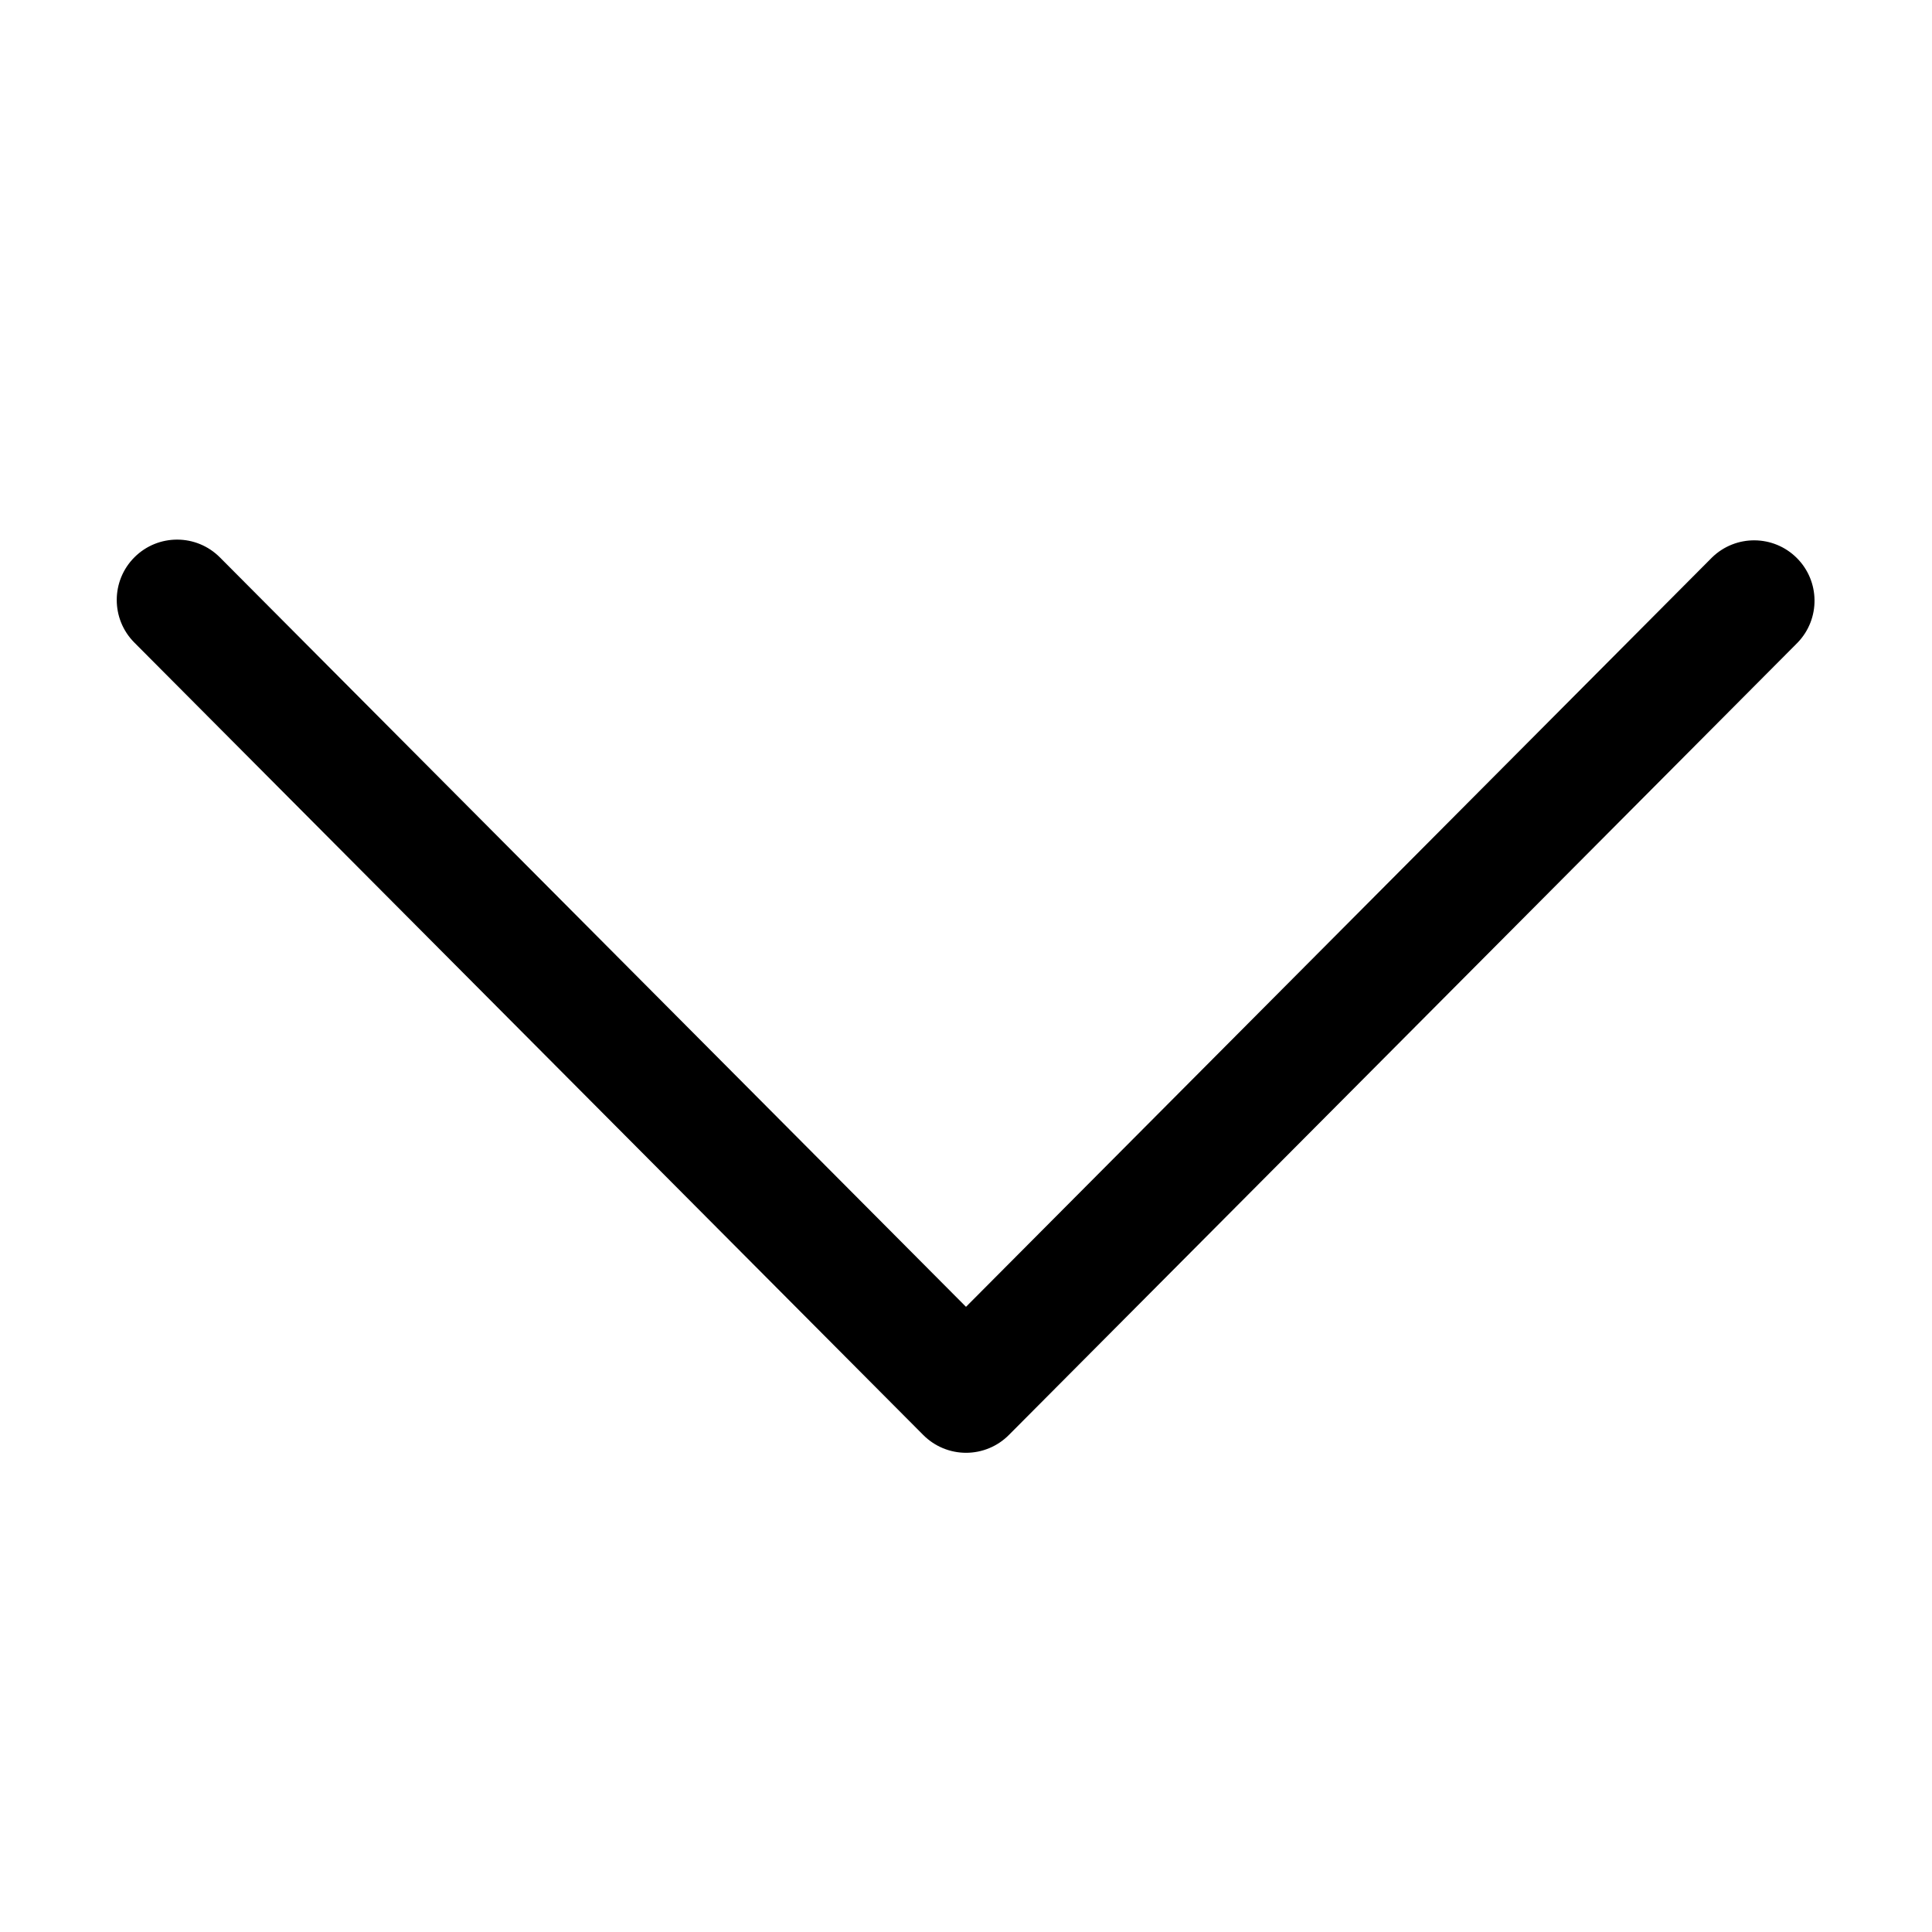
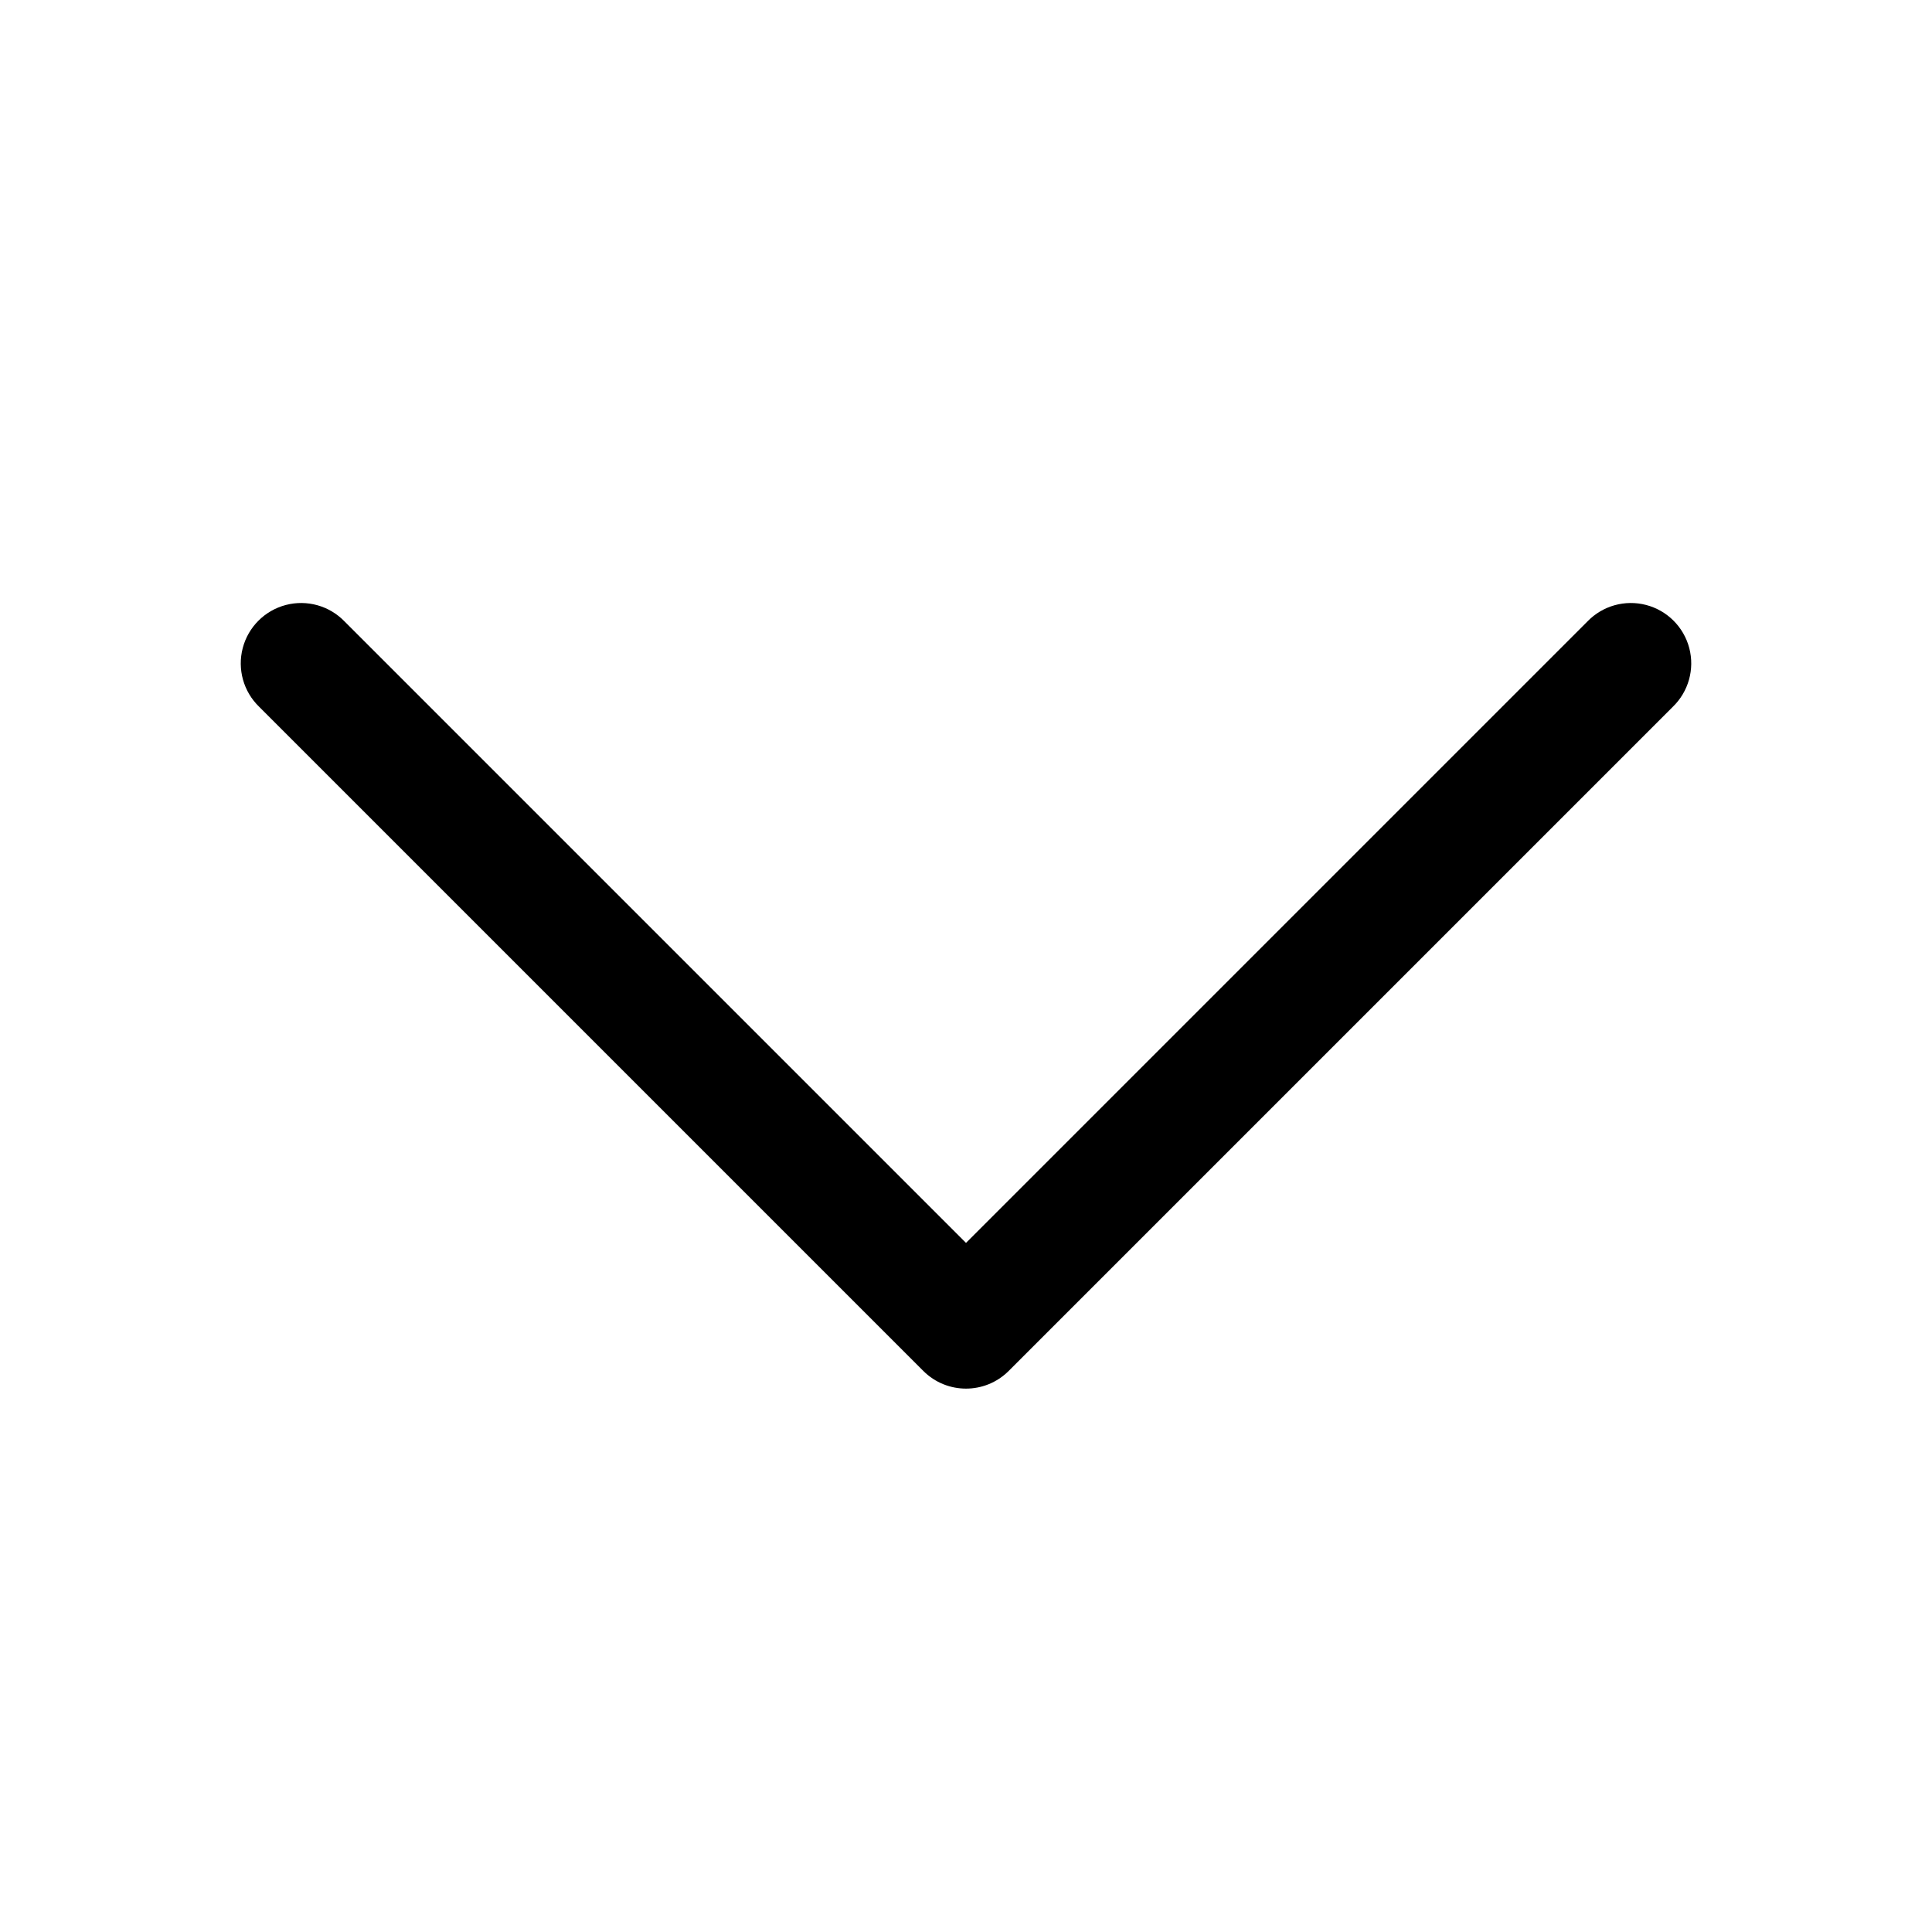
<svg xmlns="http://www.w3.org/2000/svg" width="32" height="32" fill="currentColor" viewBox="0 0 32 32">
-   <path fill-rule="evenodd" d="M2.228 9.229a1 1 0 0 1 1.414.003L16 21.645 28.358 9.232a1 1 0 0 1 1.417 1.411L16.71 23.768a1 1 0 0 1-1.418 0L2.225 10.643a1 1 0 0 1 .003-1.414Z" clip-rule="evenodd" />
+   <path d="M26.293 10.293a1 1 0 1 1 1.414 1.414l-11 11a1 1 0 0 1-1.414 0l-11-11a1 1 0 1 1 1.414-1.414L16 20.586l10.293-10.293Z" />
</svg>
